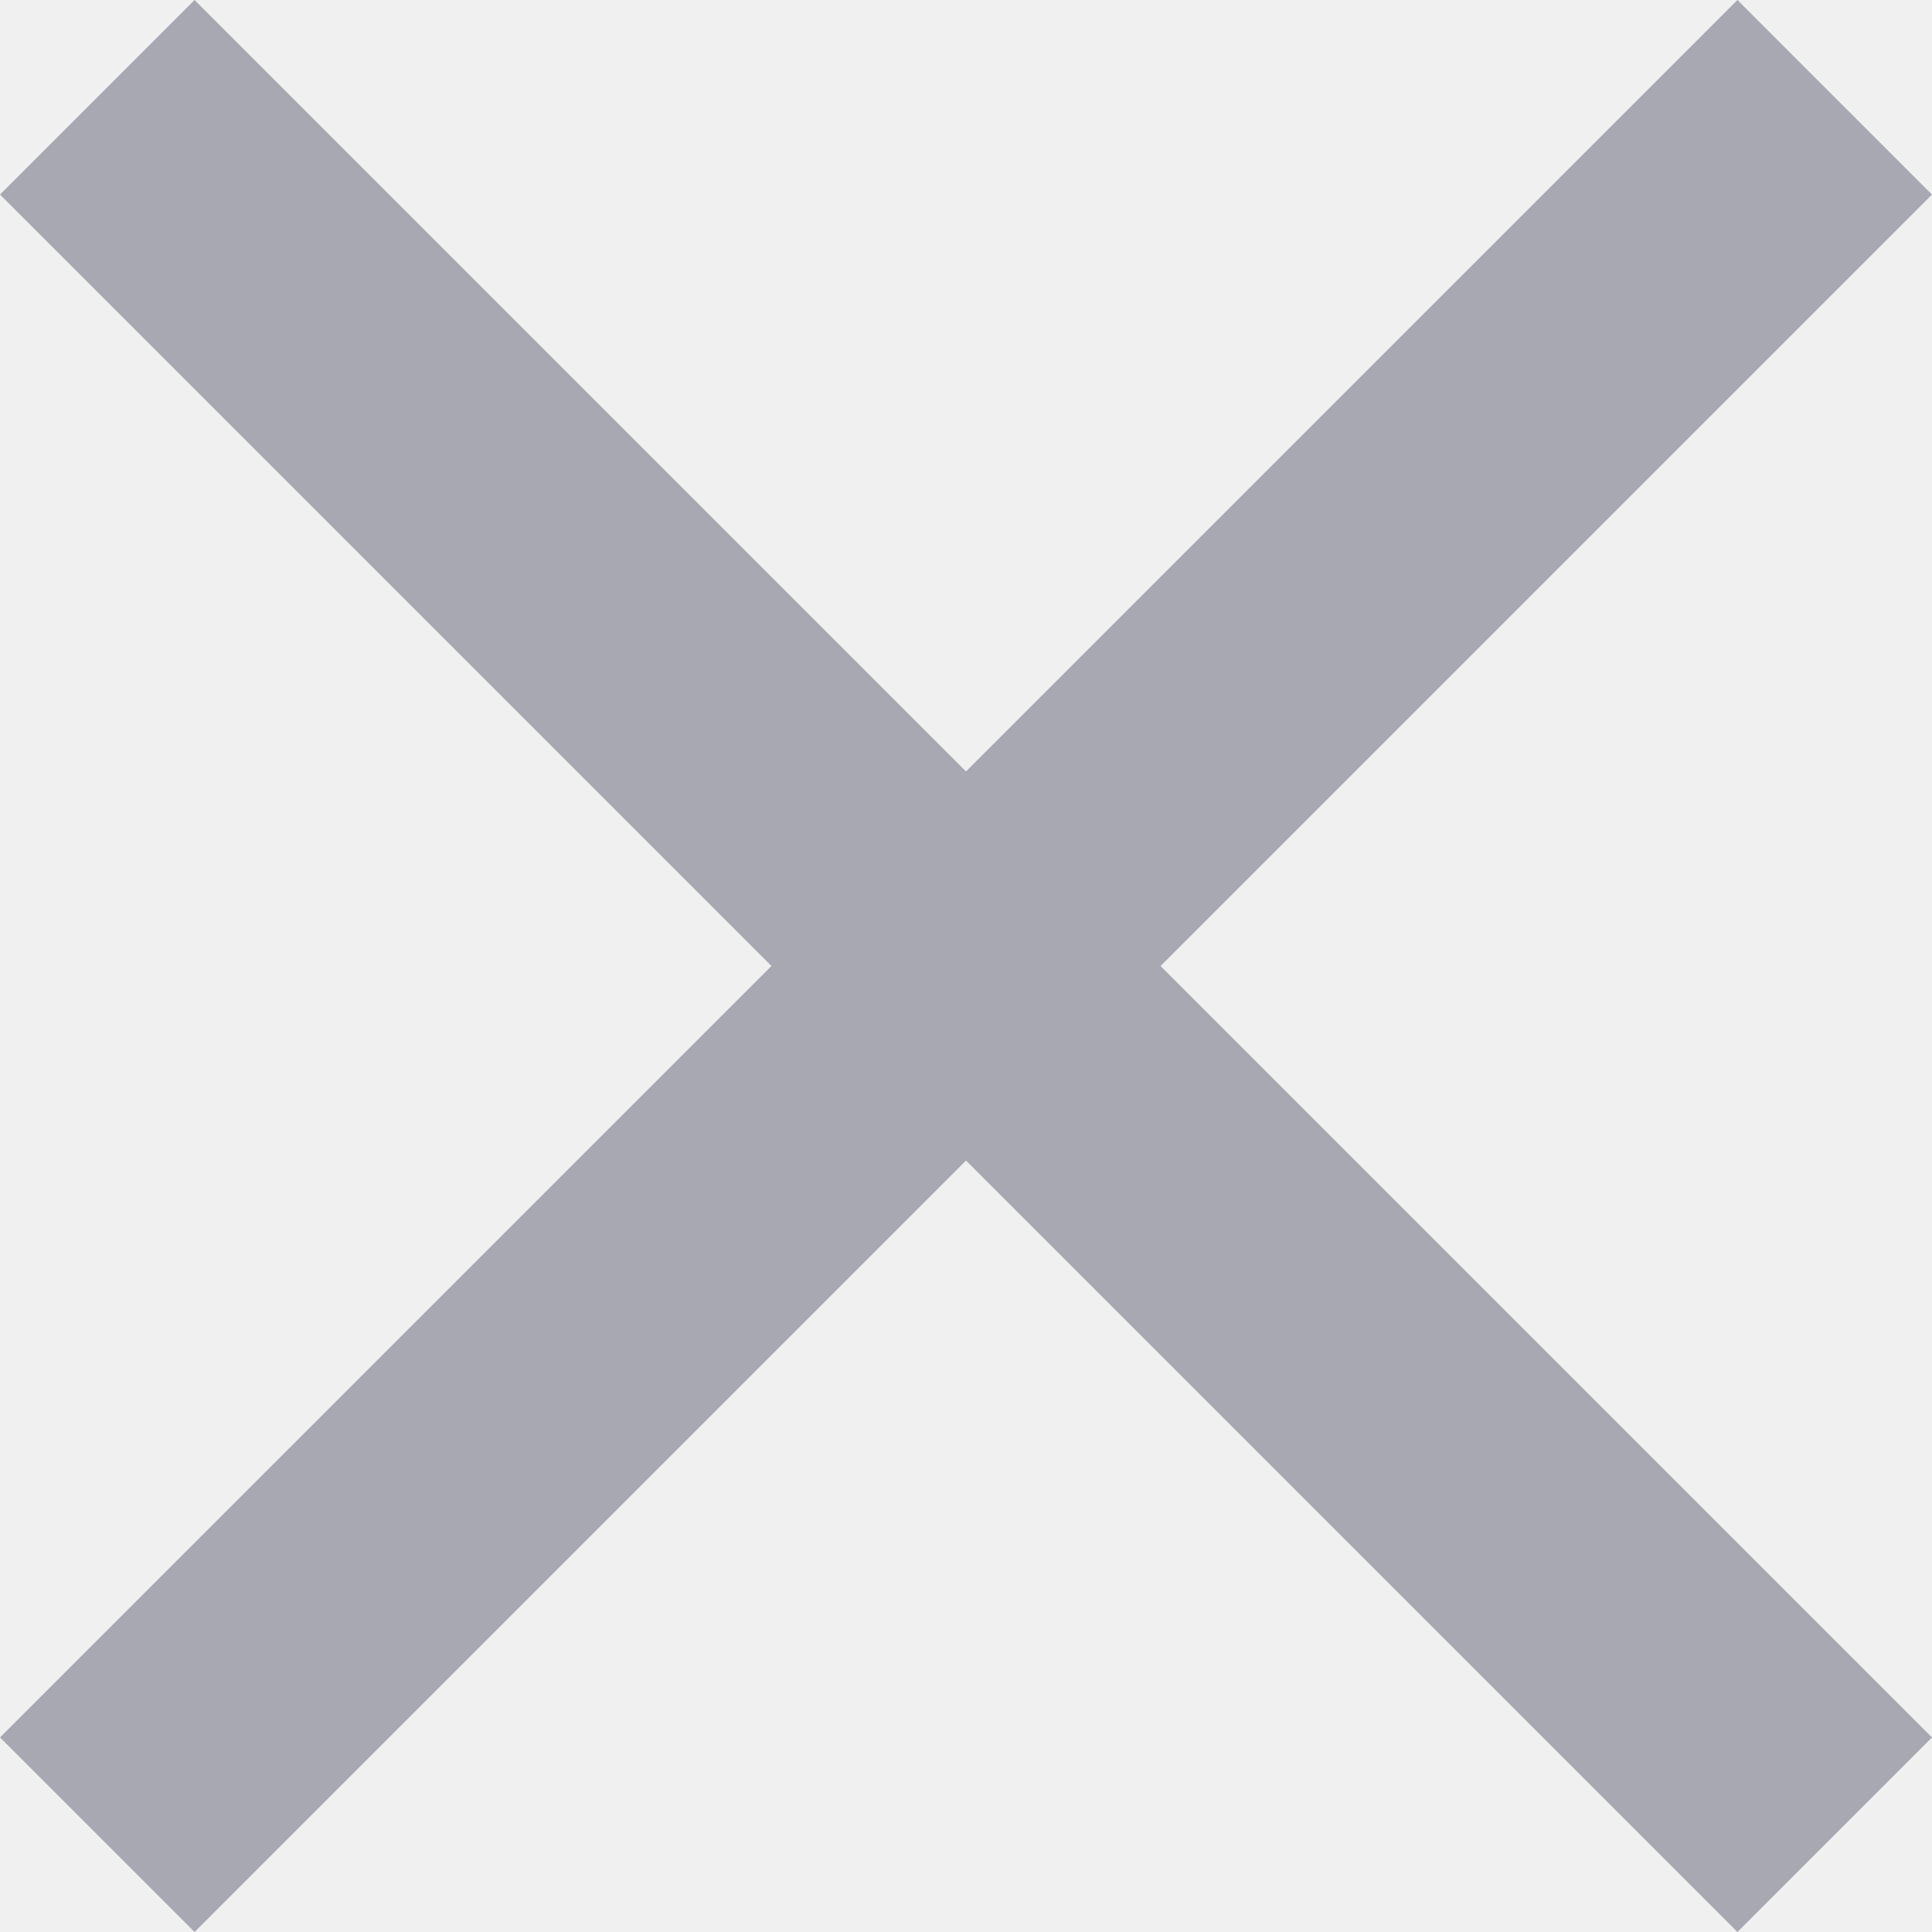
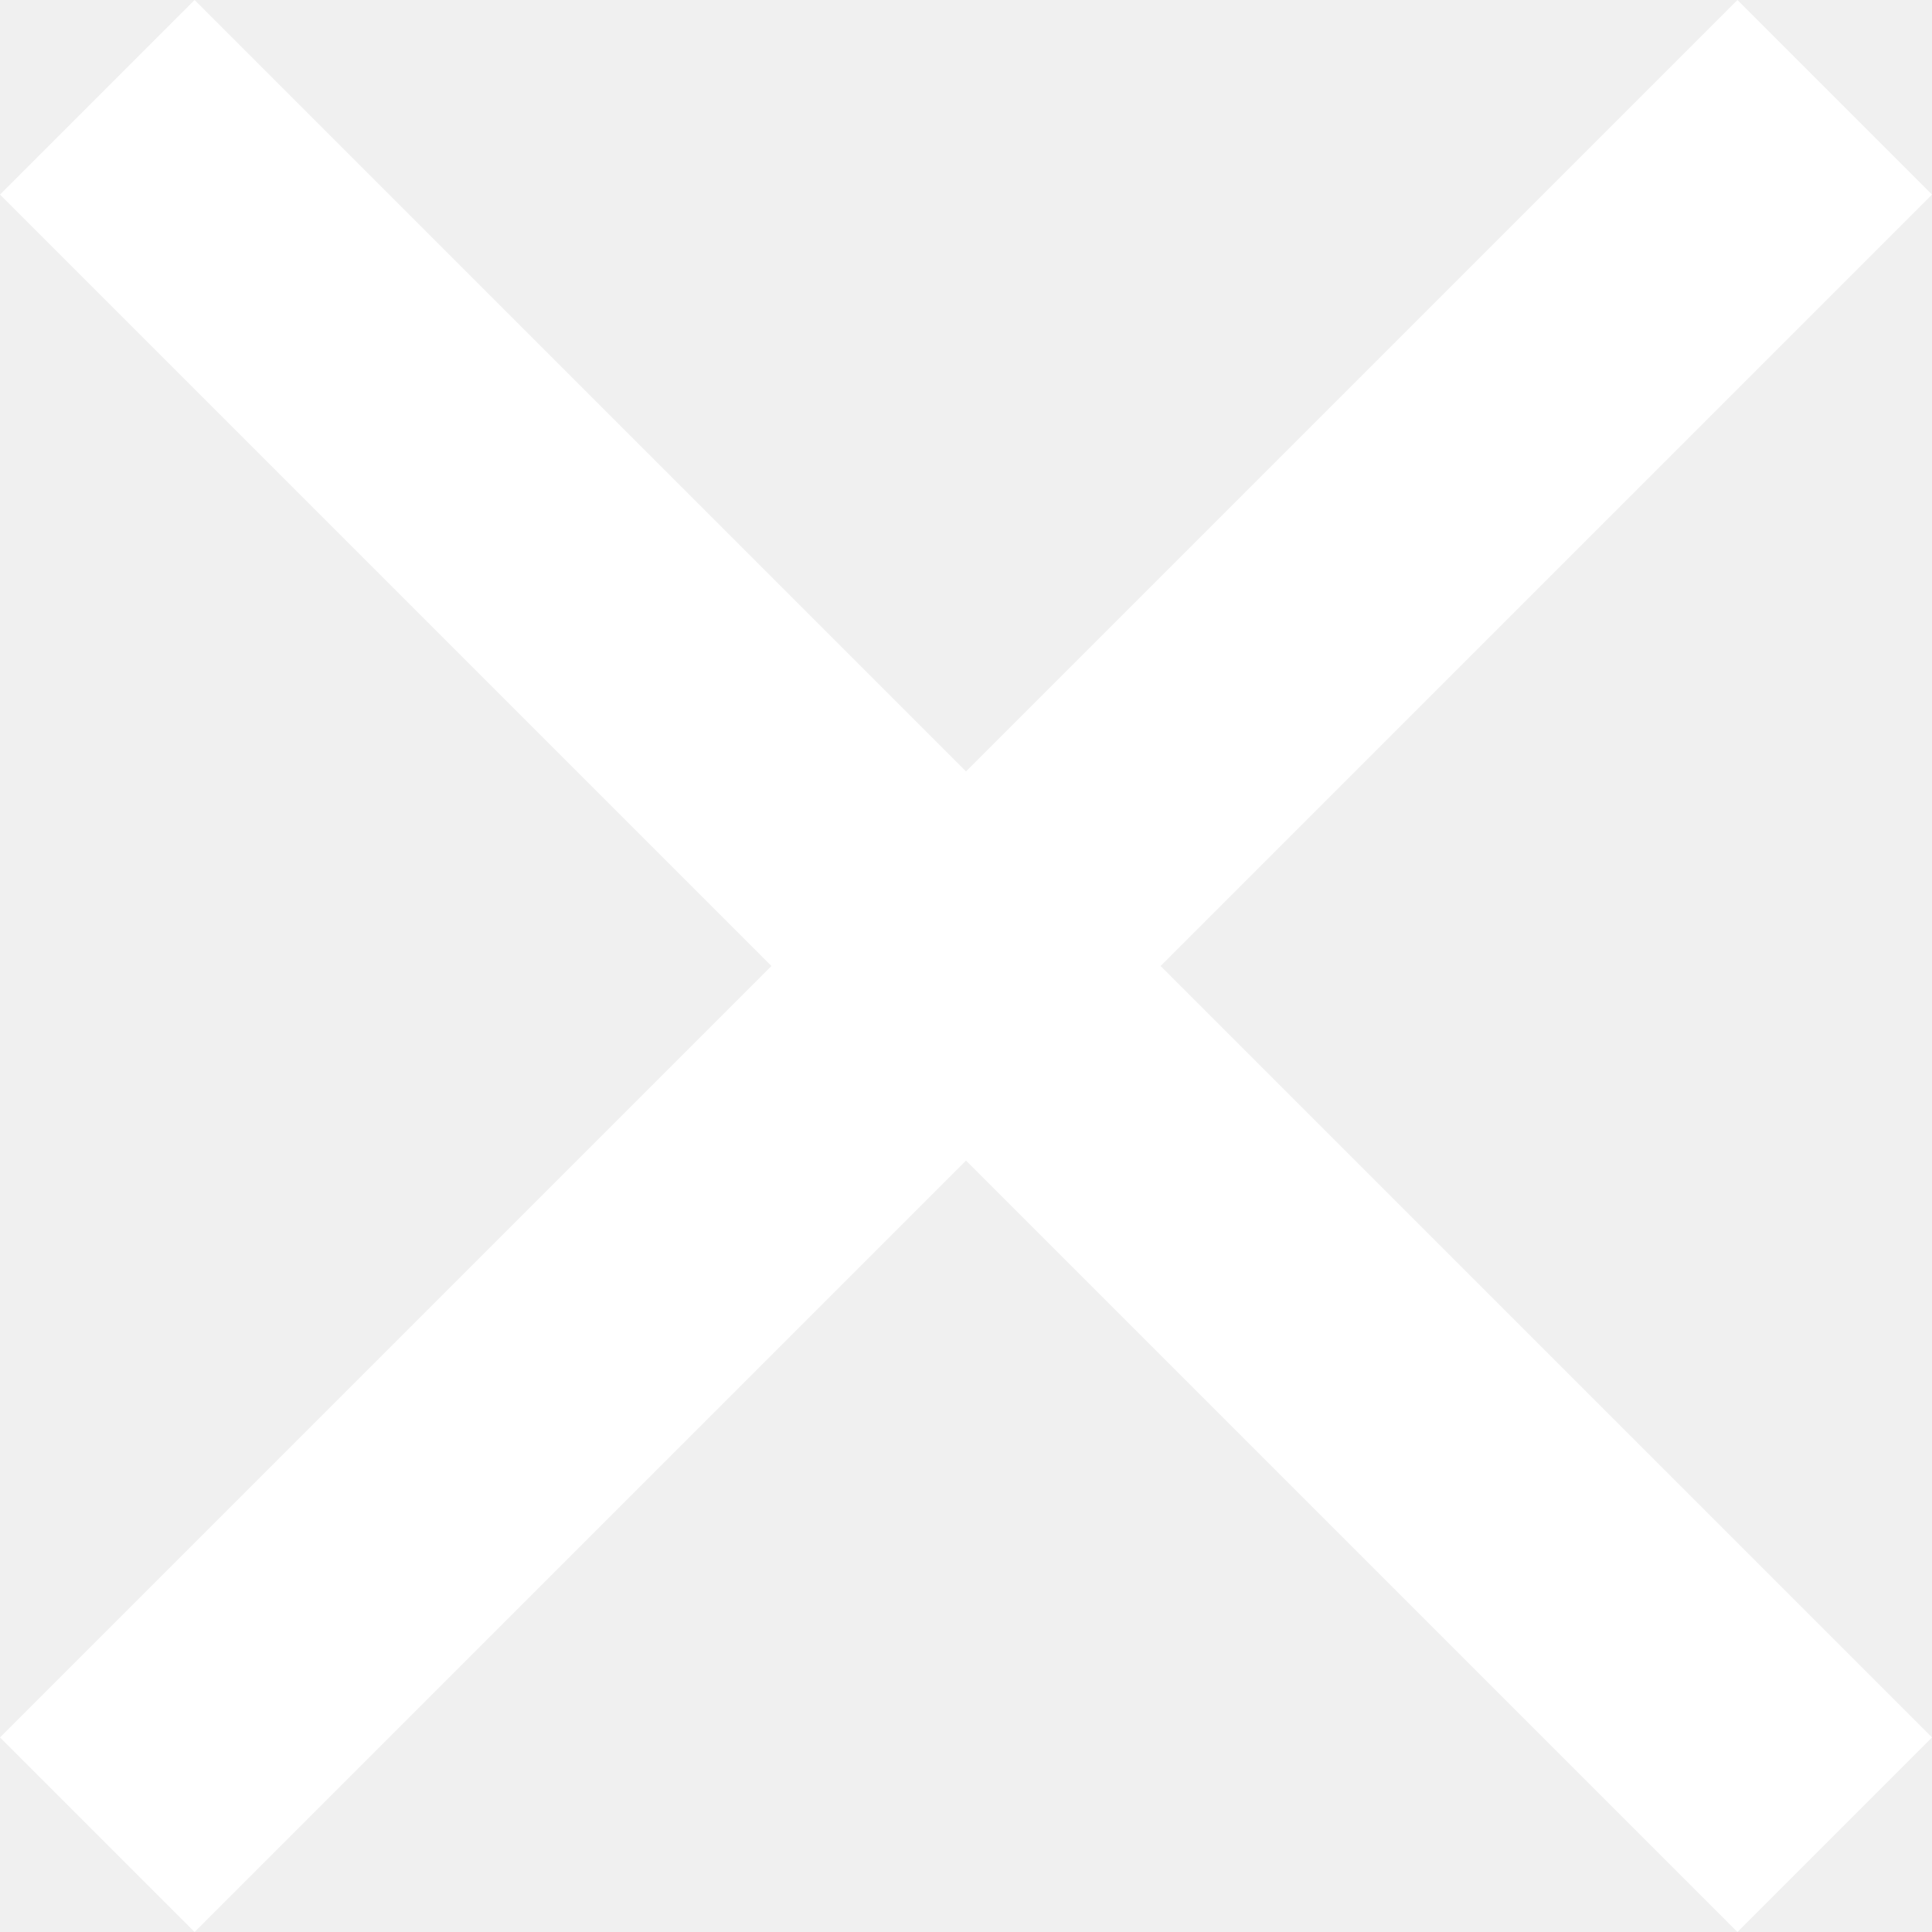
<svg xmlns="http://www.w3.org/2000/svg" width="14" height="14" viewBox="0 0 14 14" fill="none">
-   <path d="M14 1.41L12.59 0L7 5.59L1.41 0L0 1.41L5.59 7L0 12.59L1.41 14L7 8.41L12.59 14L14 12.59L8.41 7L14 1.41Z" fill="#A8A8B3" />
+   <path d="M14 1.41L12.59 0L7 5.59L1.41 0L0 1.41L5.59 7L0 12.59L1.41 14L7 8.41L12.59 14L14 12.59L8.41 7L14 1.41Z" fill="#fff" />
</svg>
